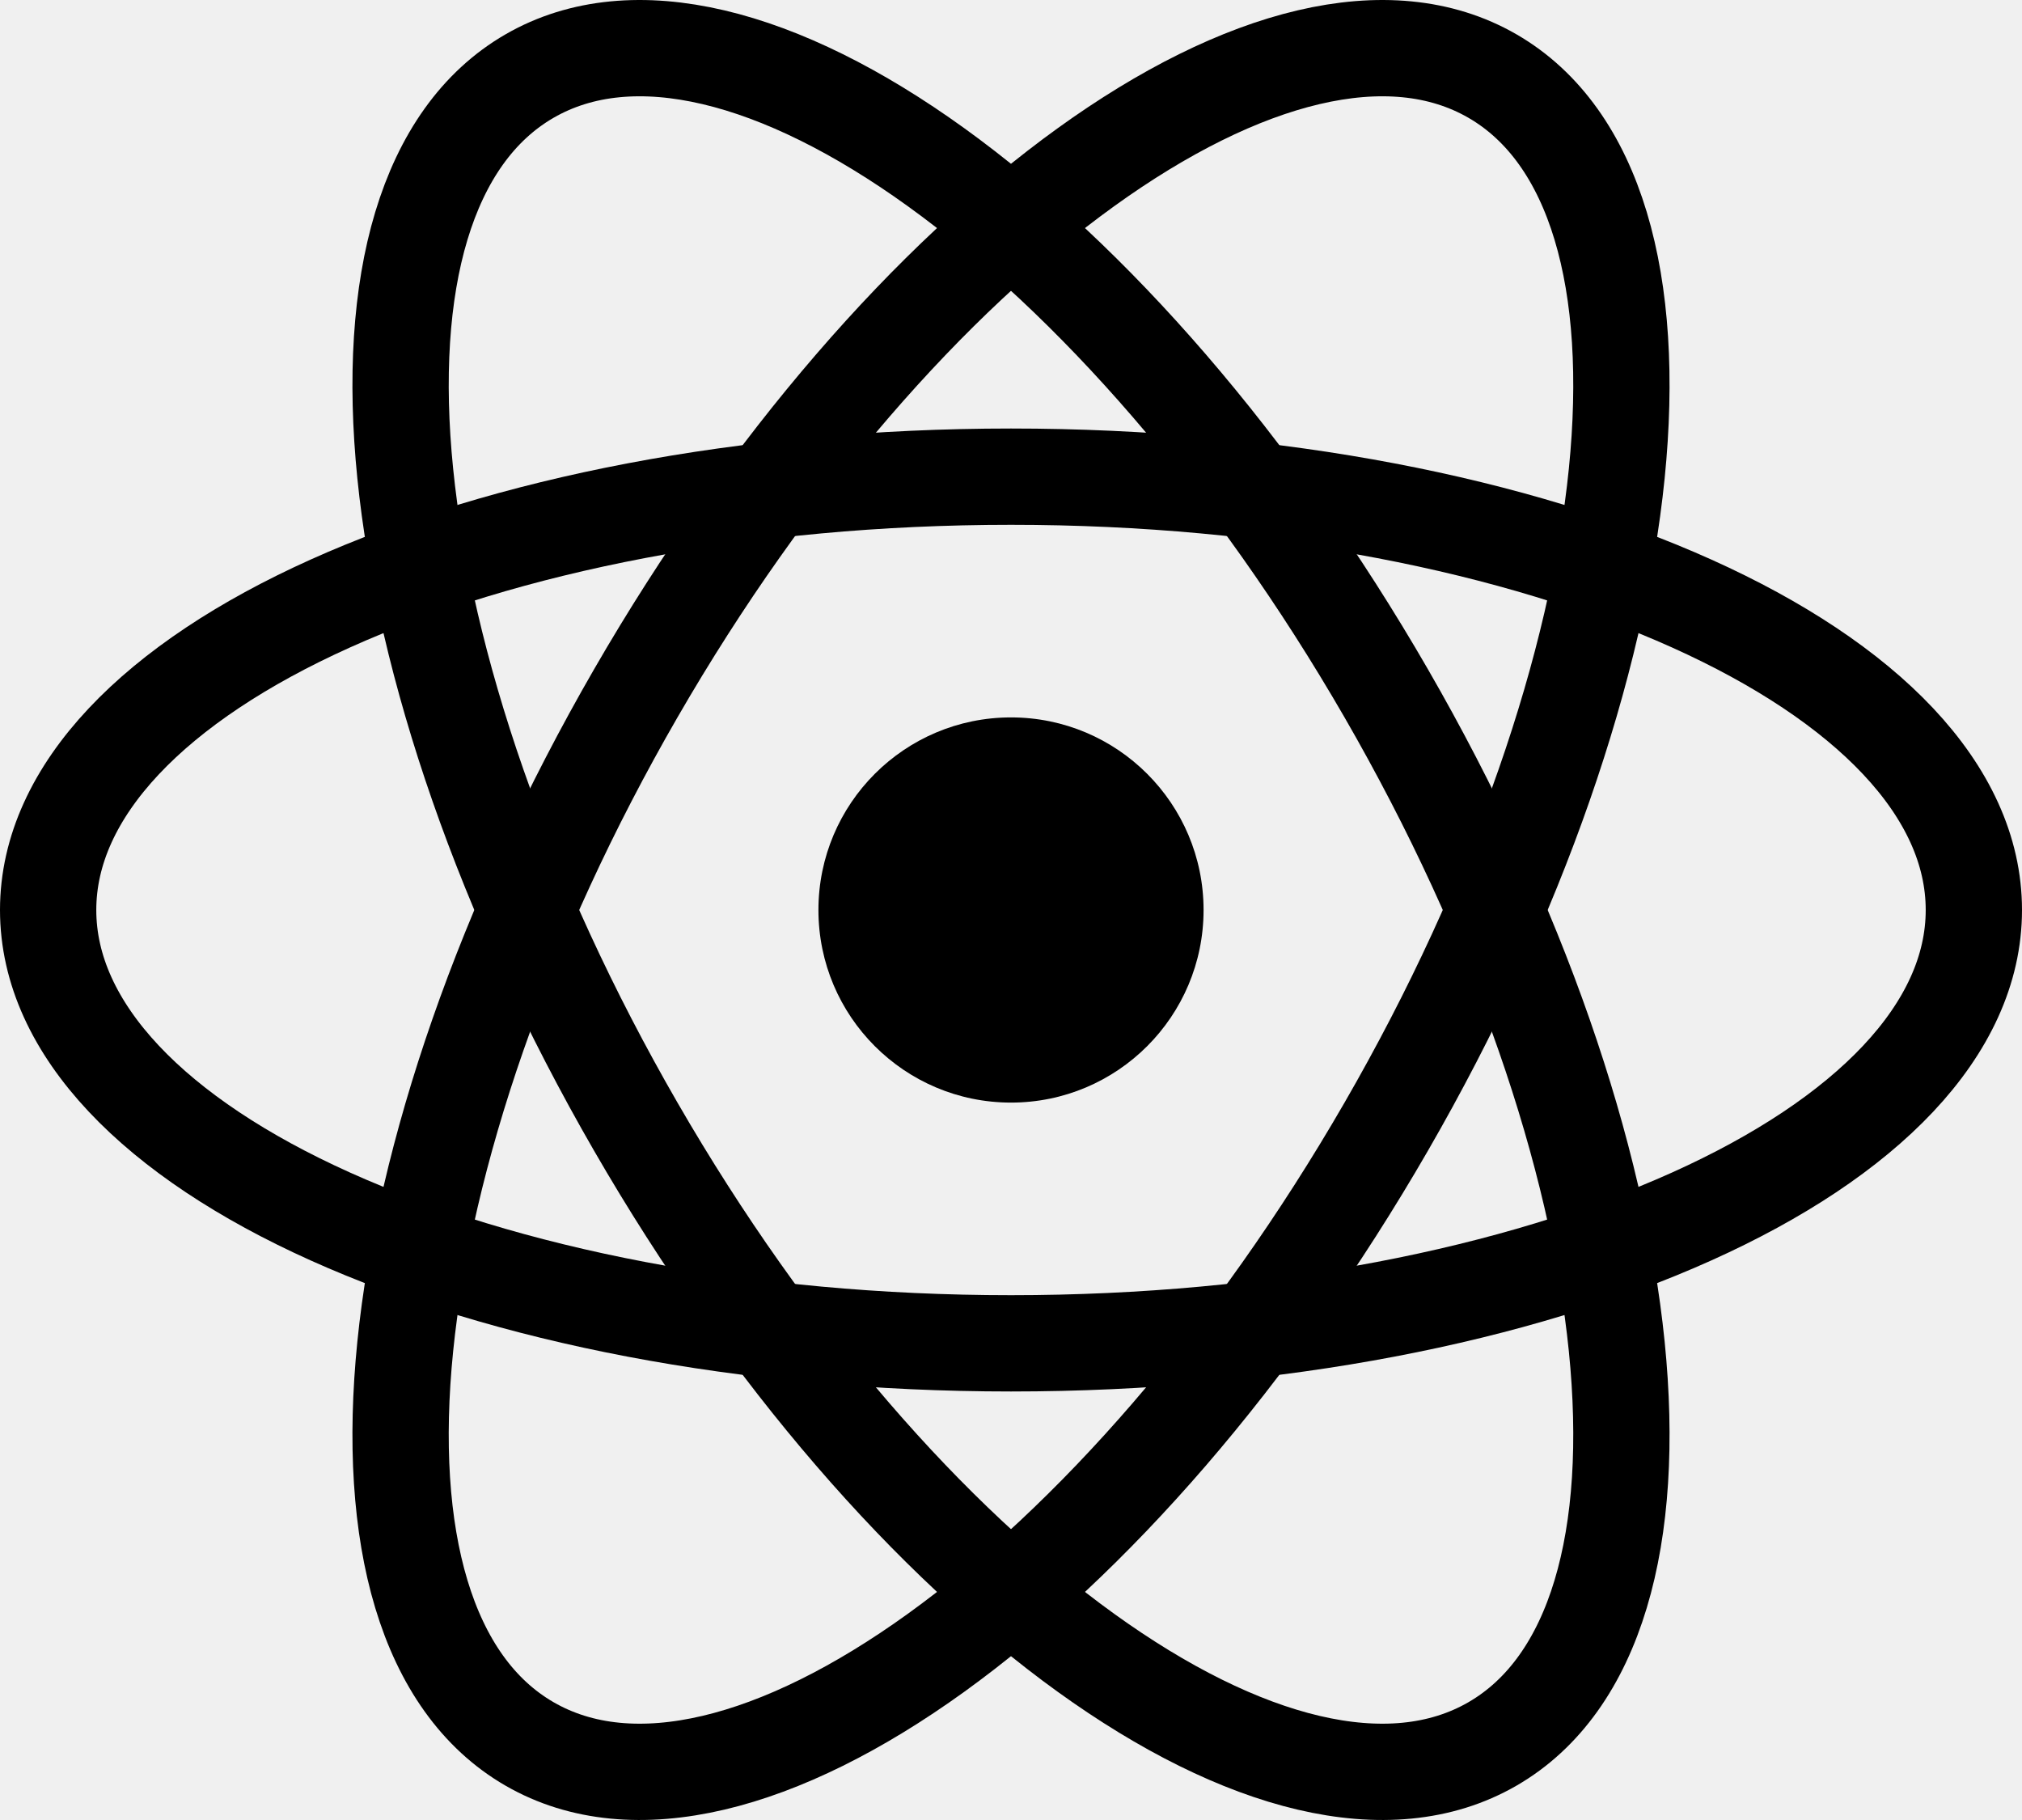
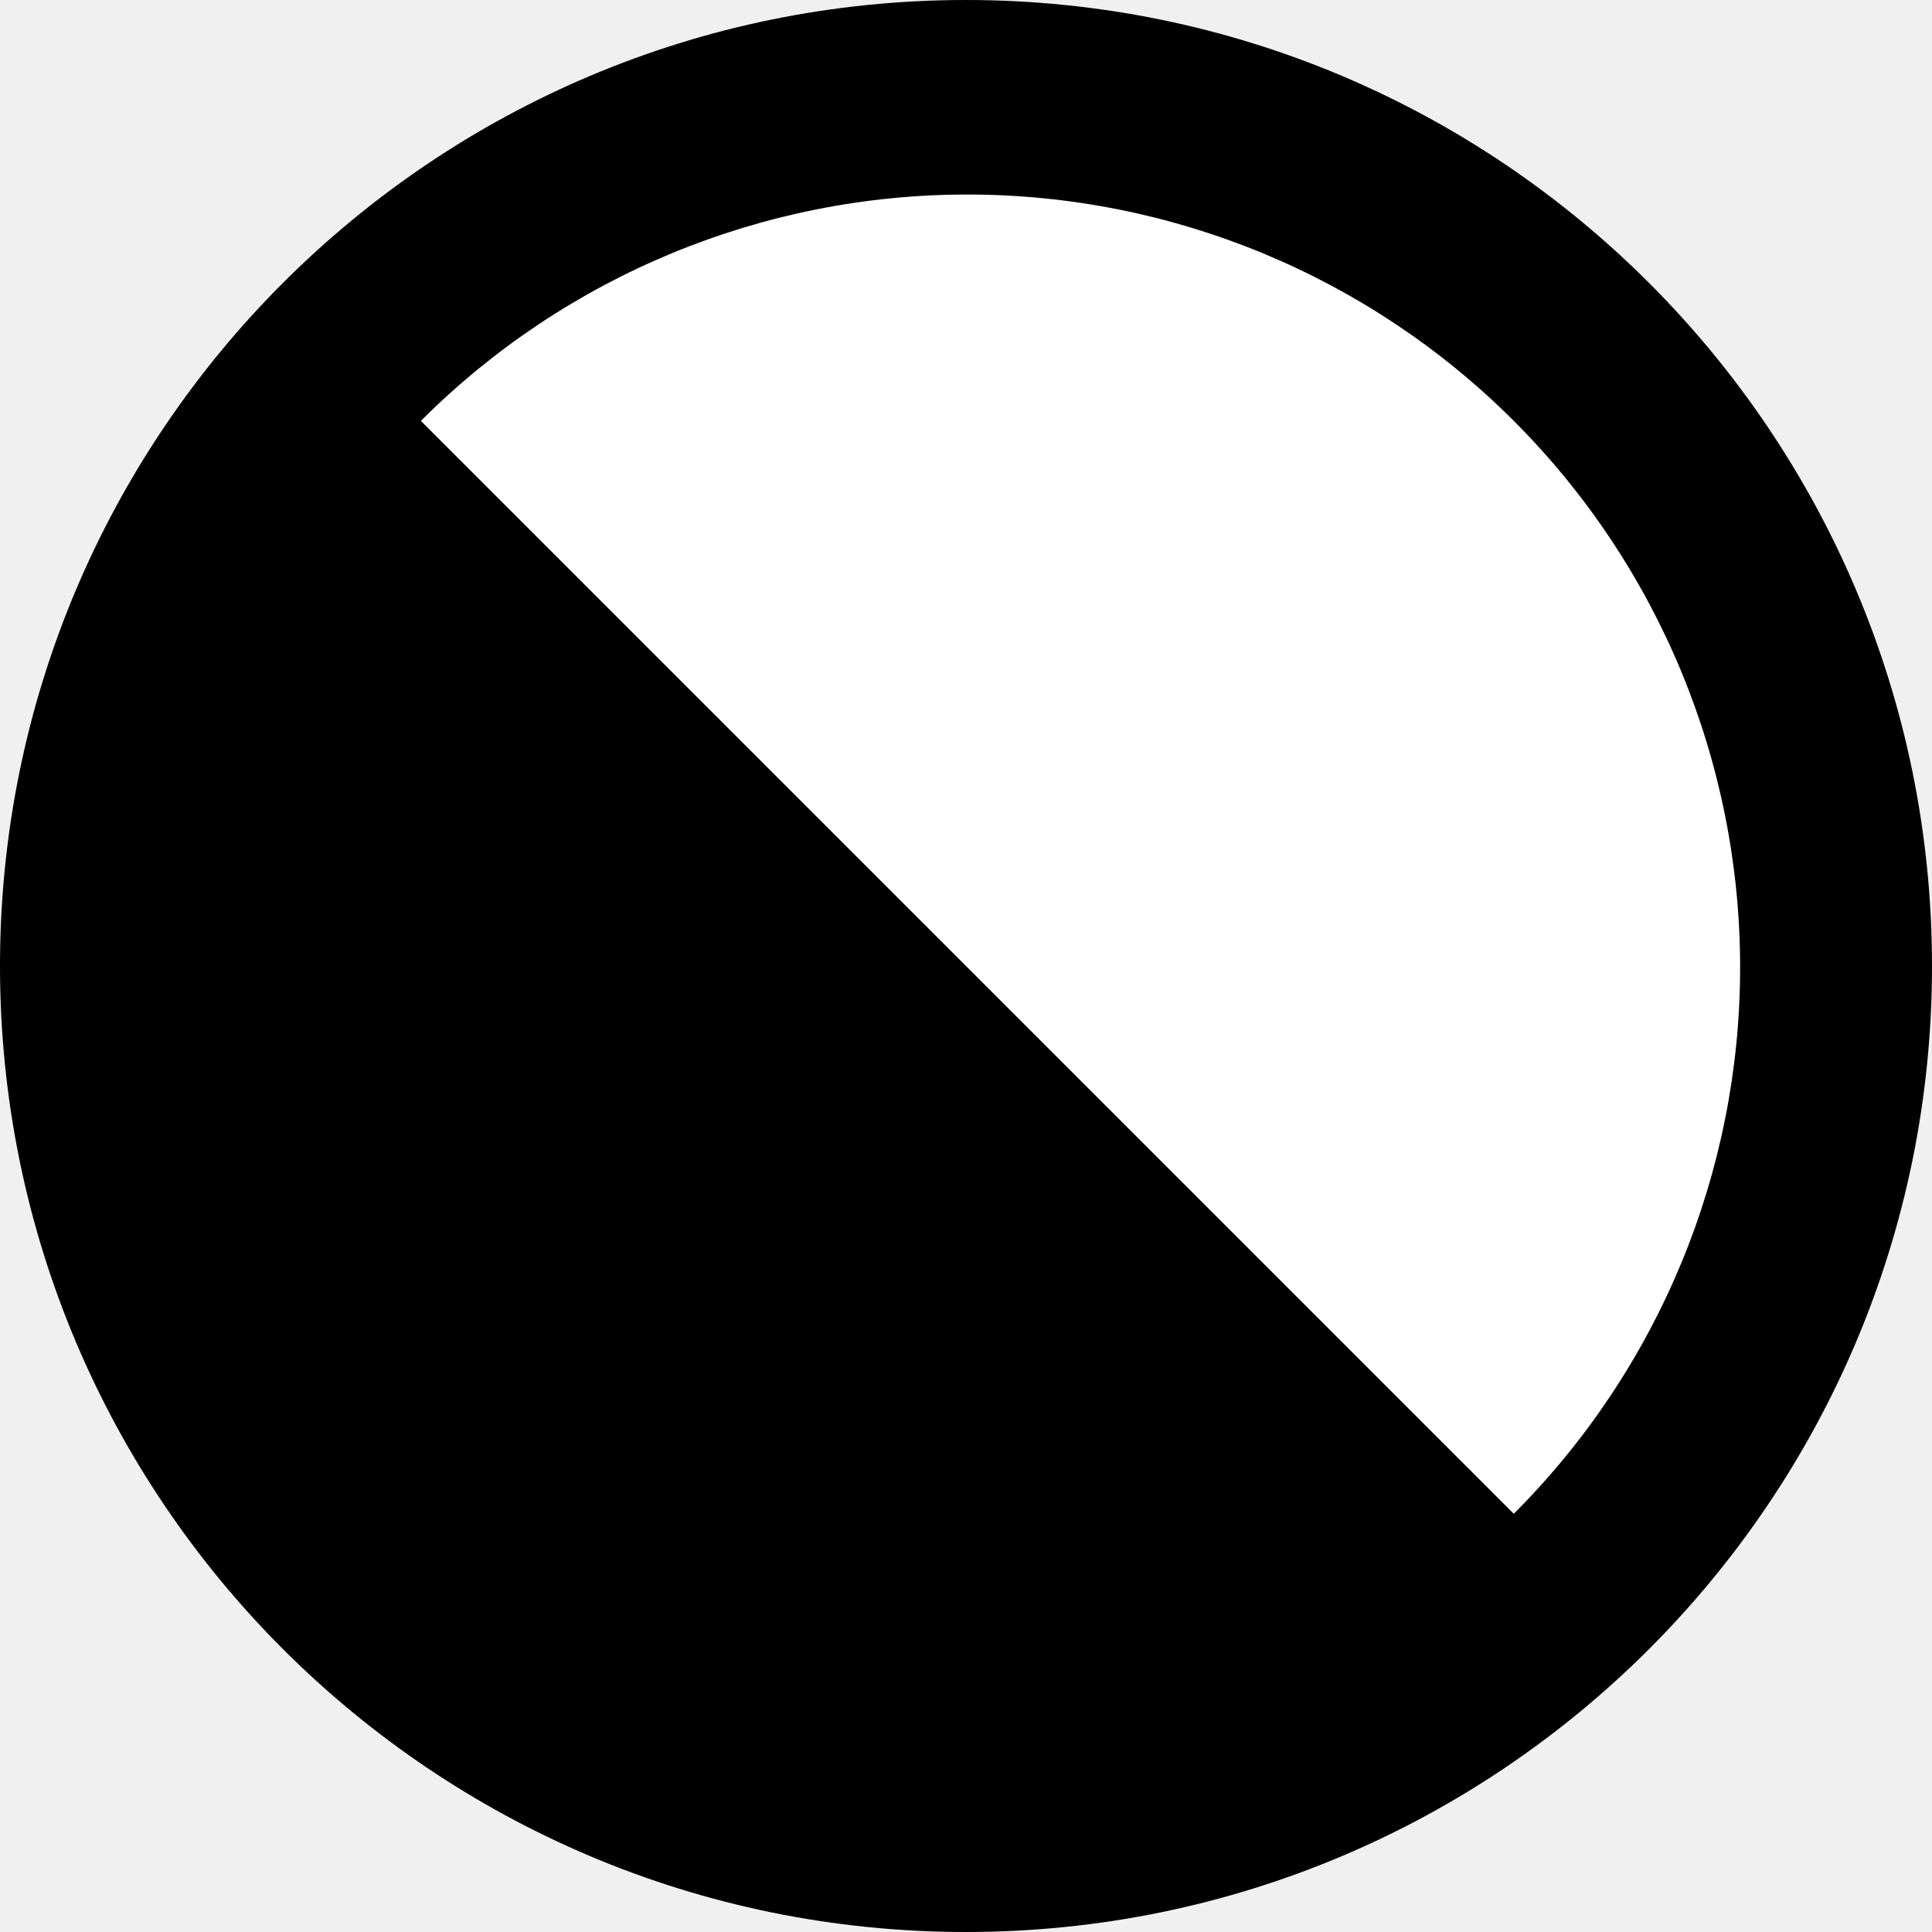
- <svg xmlns="http://www.w3.org/2000/svg" width="100%" height="100%" viewBox="-10.5 -9.45 21 18.9" fill="none" class="text-sm mr-0 w-10 h-10 text-link dark:text-link-dark flex origin-center transition-all ease-in-out">
-   <circle cx="0" cy="0" r="2" fill="#000" />
-   <g stroke="#000" stroke-width="1" fill="none">
-     <ellipse rx="10" ry="4.5" />
-     <ellipse rx="10" ry="4.5" transform="rotate(60)" />
-     <ellipse rx="10" ry="4.5" transform="rotate(120)" />
-   </g>
+ <svg xmlns="http://www.w3.org/2000/svg" width="400" height="400" viewBox="0 0 400 400" fill="none">
+   <path d="M200 400C310.457 400 400 310.457 400 200C400 89.543 310.457 0 200 0C89.543 0 0 89.543 0 200C0 310.457 89.543 400 200 400Z" fill="black" />
+   <path d="M313.411 313.411C343.417 283.405 360.274 242.709 360.274 200.274C360.274 157.84 343.417 117.143 313.412 87.137C283.406 57.131 242.709 40.274 200.274 40.274C157.84 40.274 117.143 57.131 87.137 87.137L200.274 200.274L313.411 313.411Z" fill="white" />
</svg>
